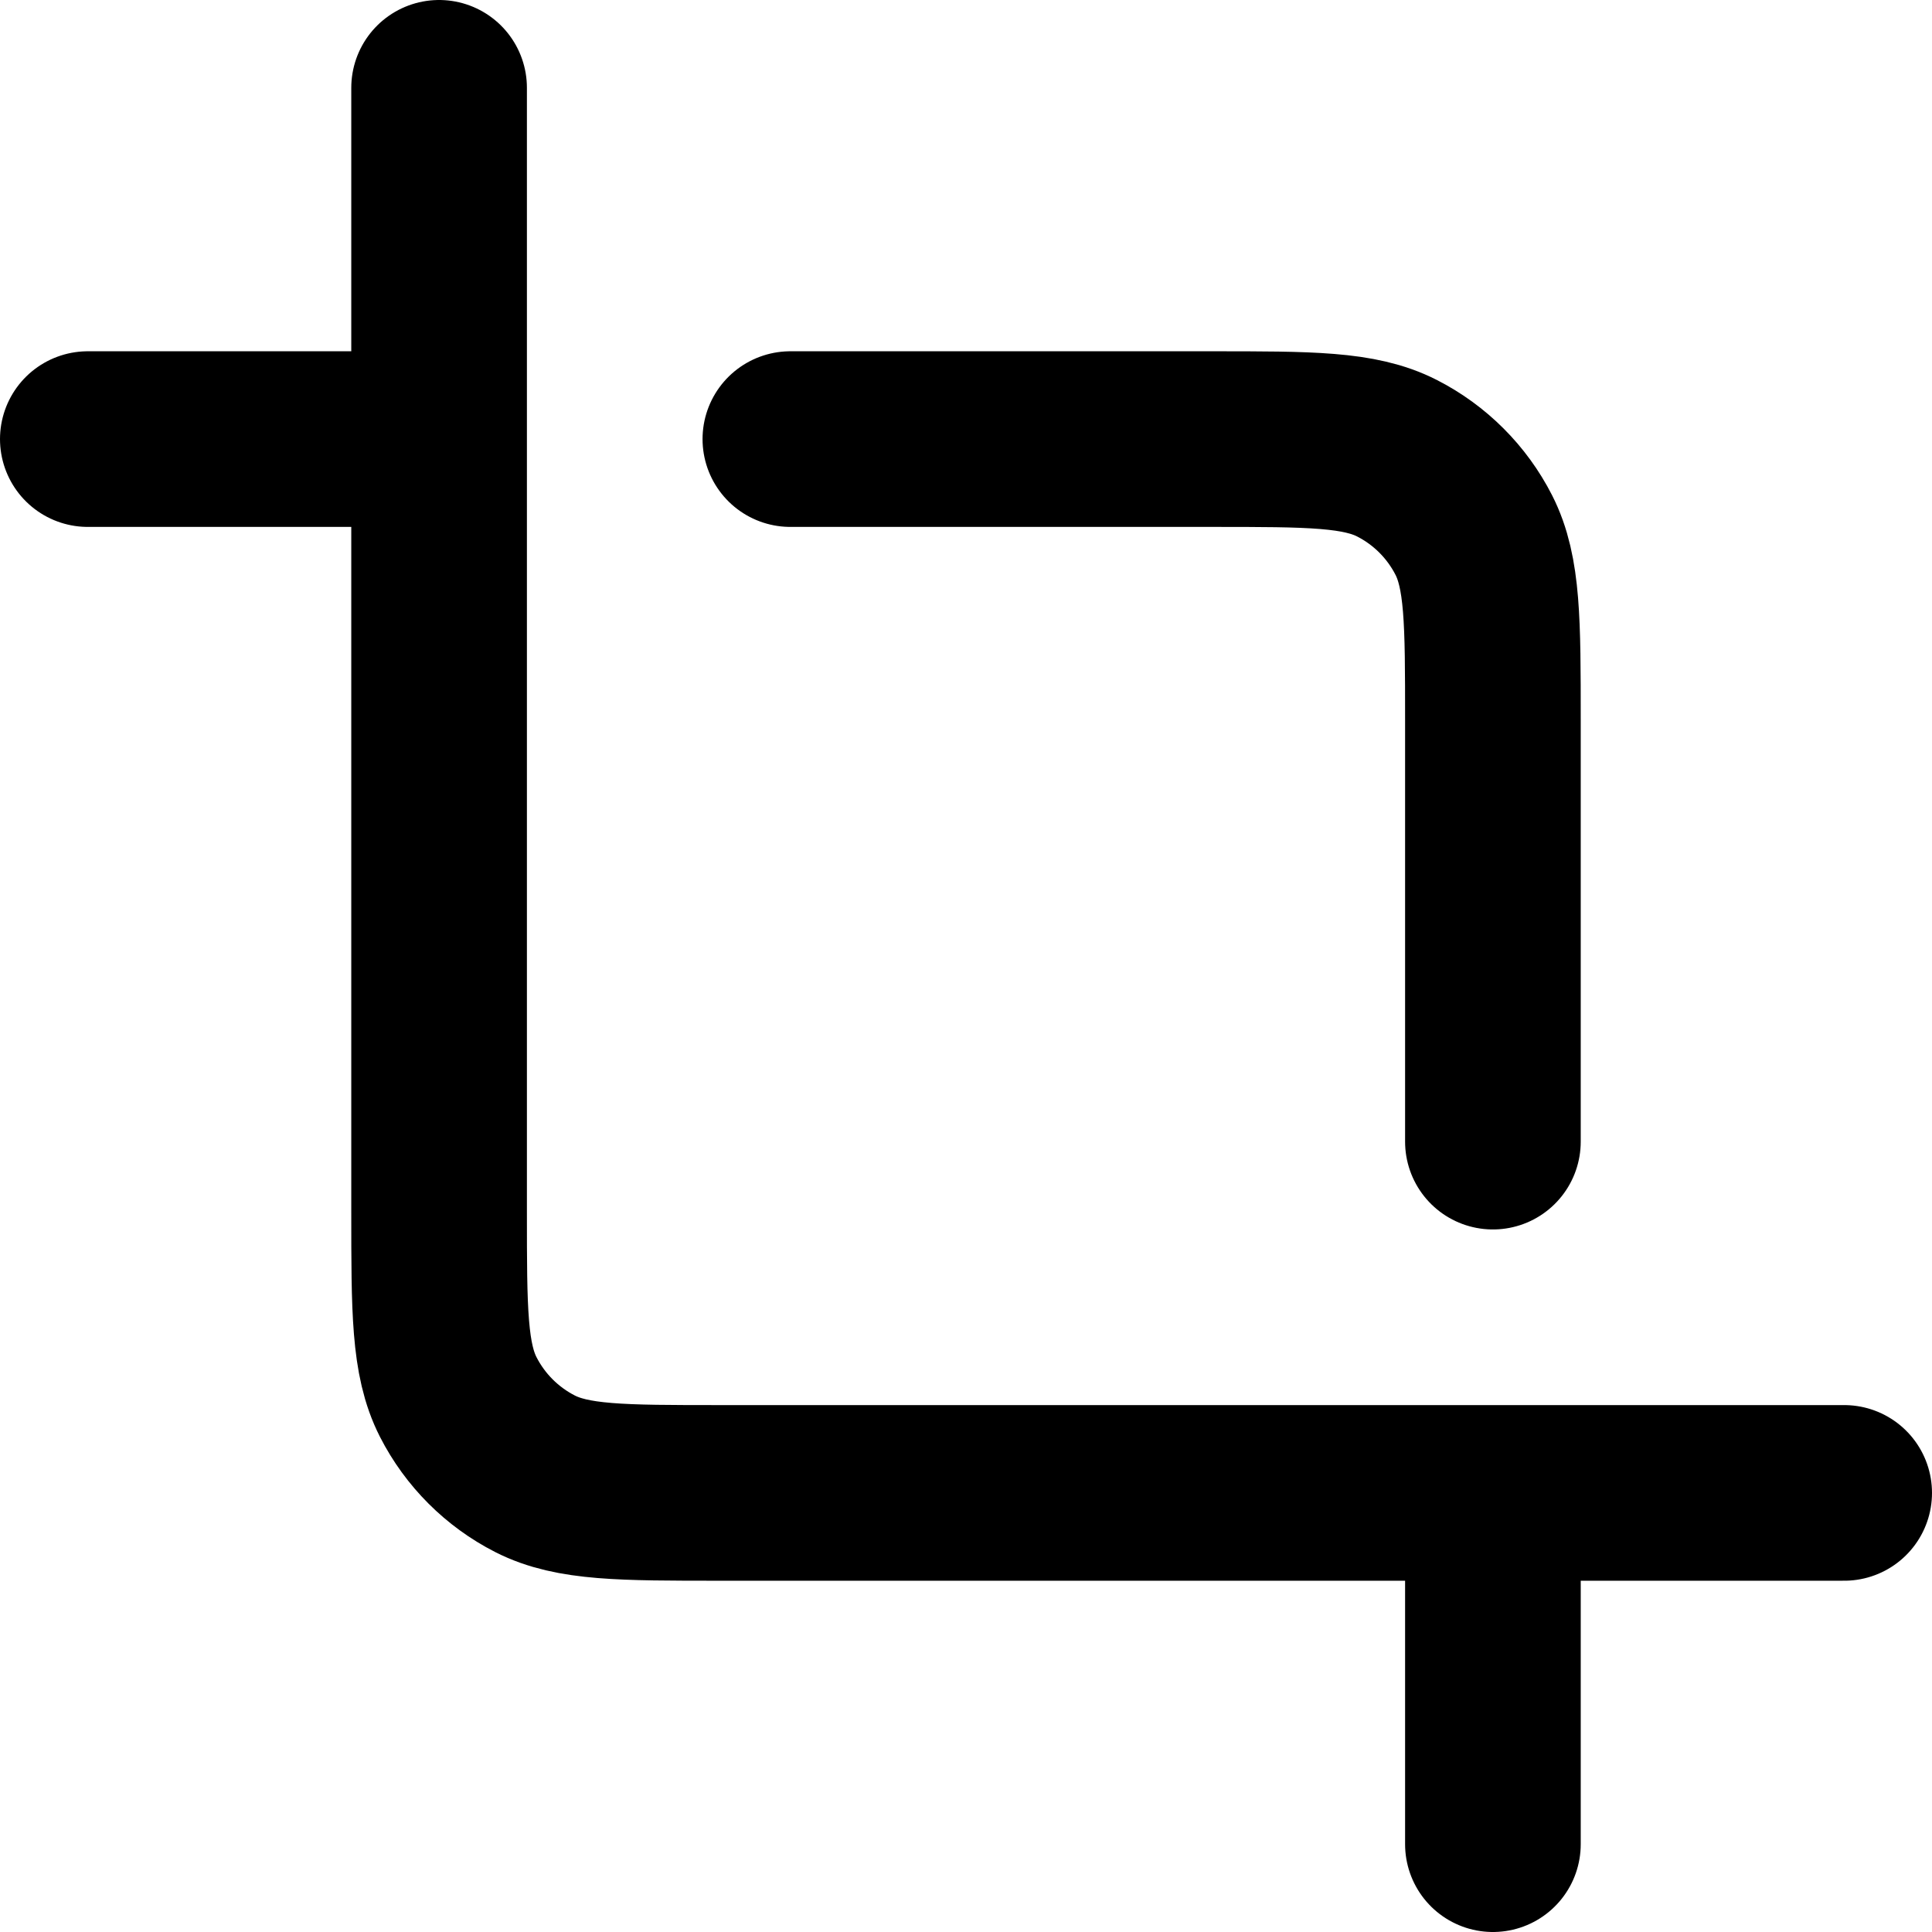
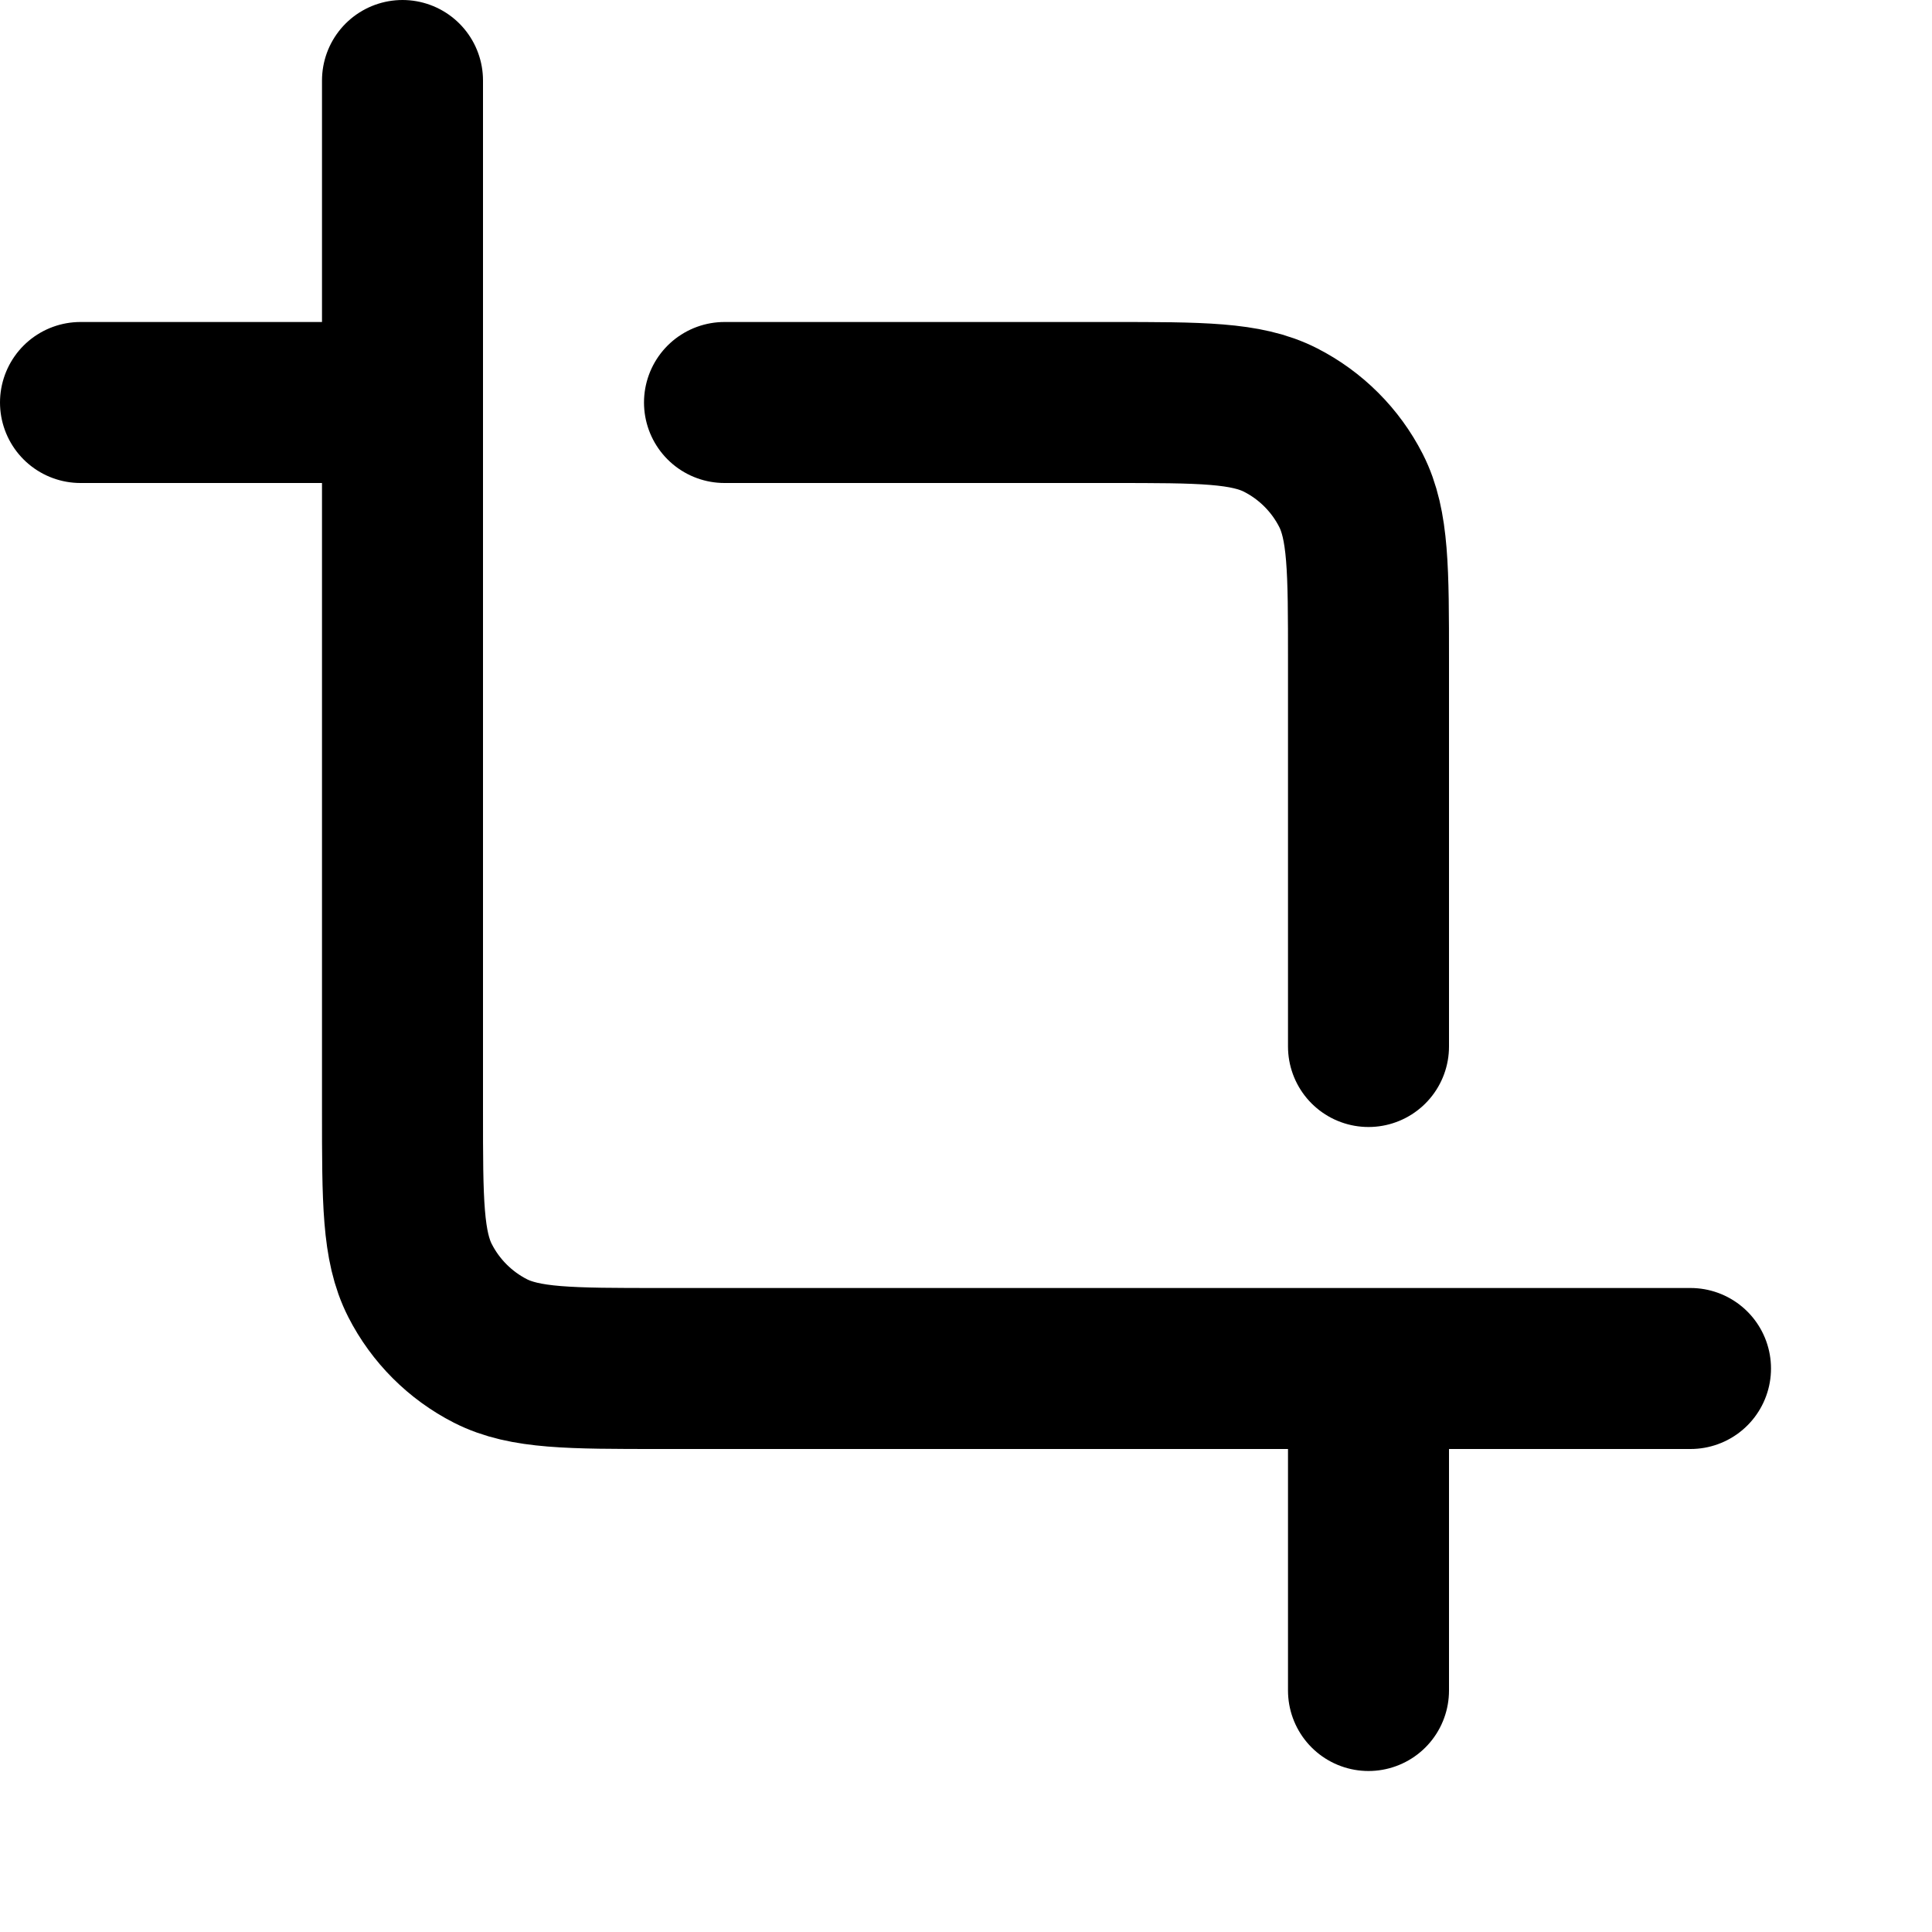
- <svg xmlns="http://www.w3.org/2000/svg" width="22" height="22" viewBox="0 0 22 22" fill="none">
+ <svg xmlns="http://www.w3.org/2000/svg" width="22" height="22" viewBox="0 0 24 24" fill="none">
  <path d="M9 5H13.8C14.92 5 15.48 5 15.908 5.218C16.284 5.41 16.59 5.716 16.782 6.092C17 6.52 17 7.08 17 8.2V13M1 5H5M17 17V21M21 17L8.2 17C7.08 17 6.52 17 6.092 16.782C5.716 16.59 5.41 16.284 5.218 15.908C5 15.48 5 14.92 5 13.8V1" stroke="currentColor" stroke-width="2" stroke-linecap="round" stroke-linejoin="round" />
</svg>
